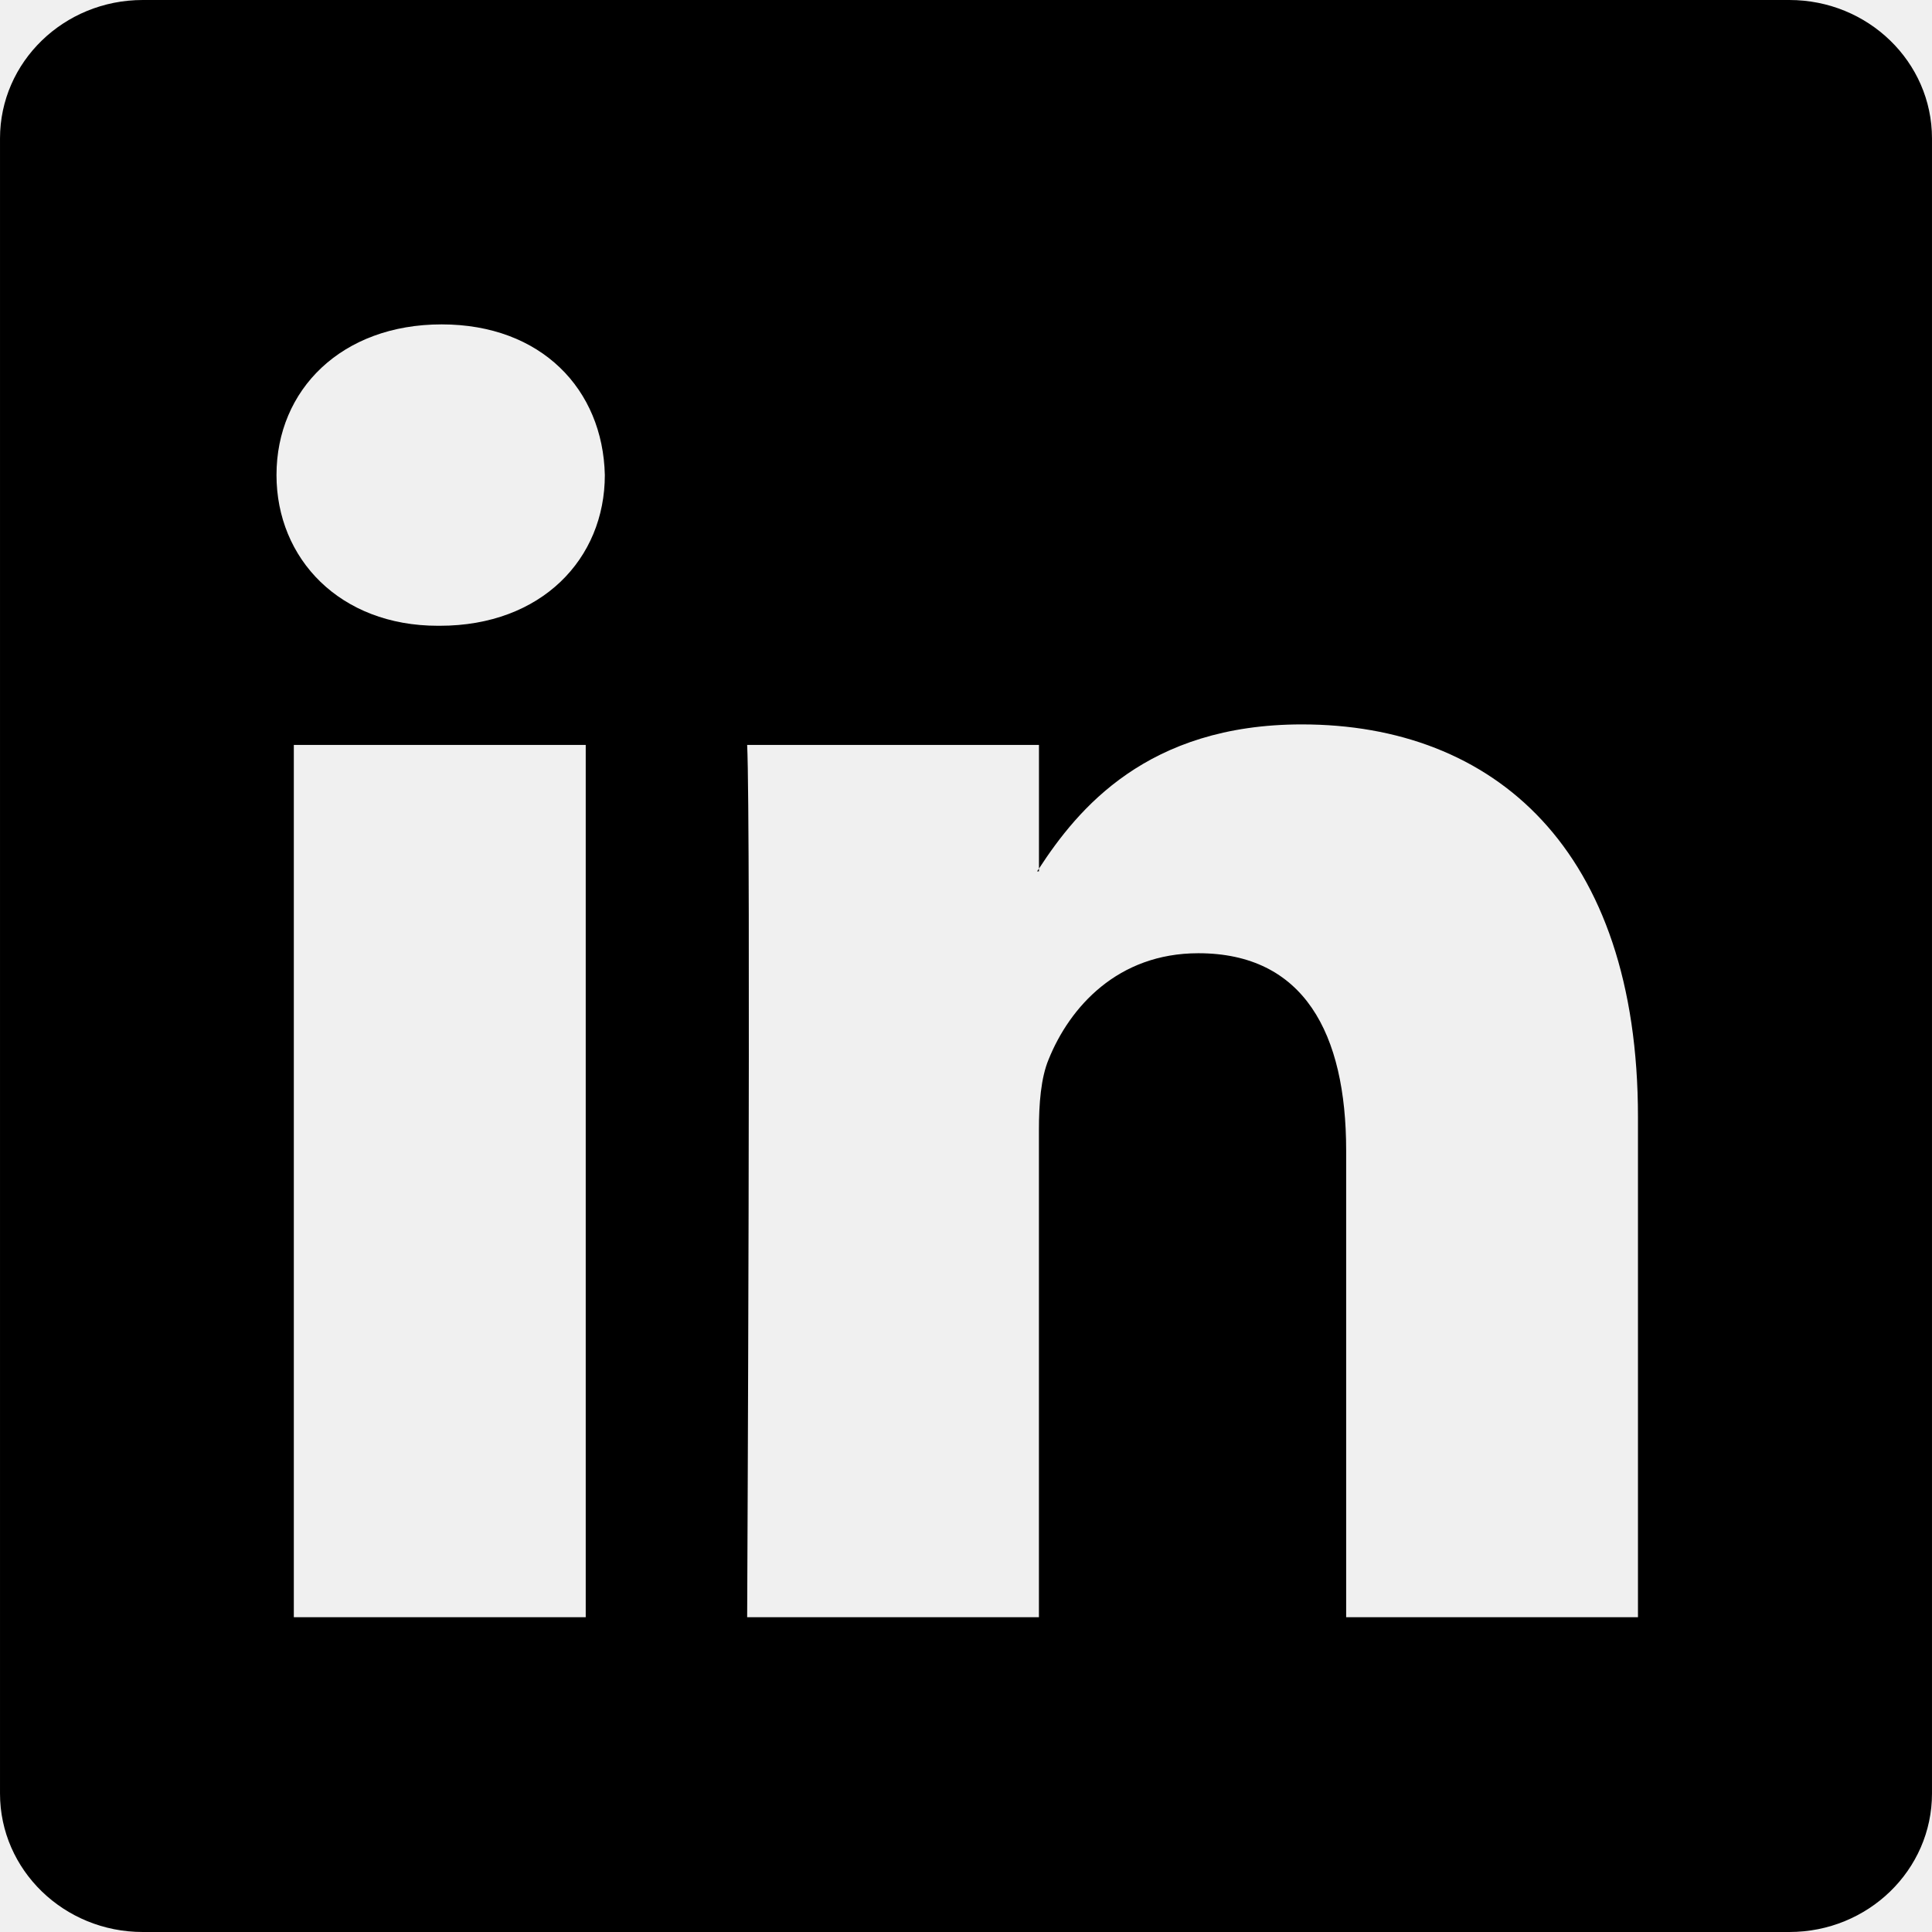
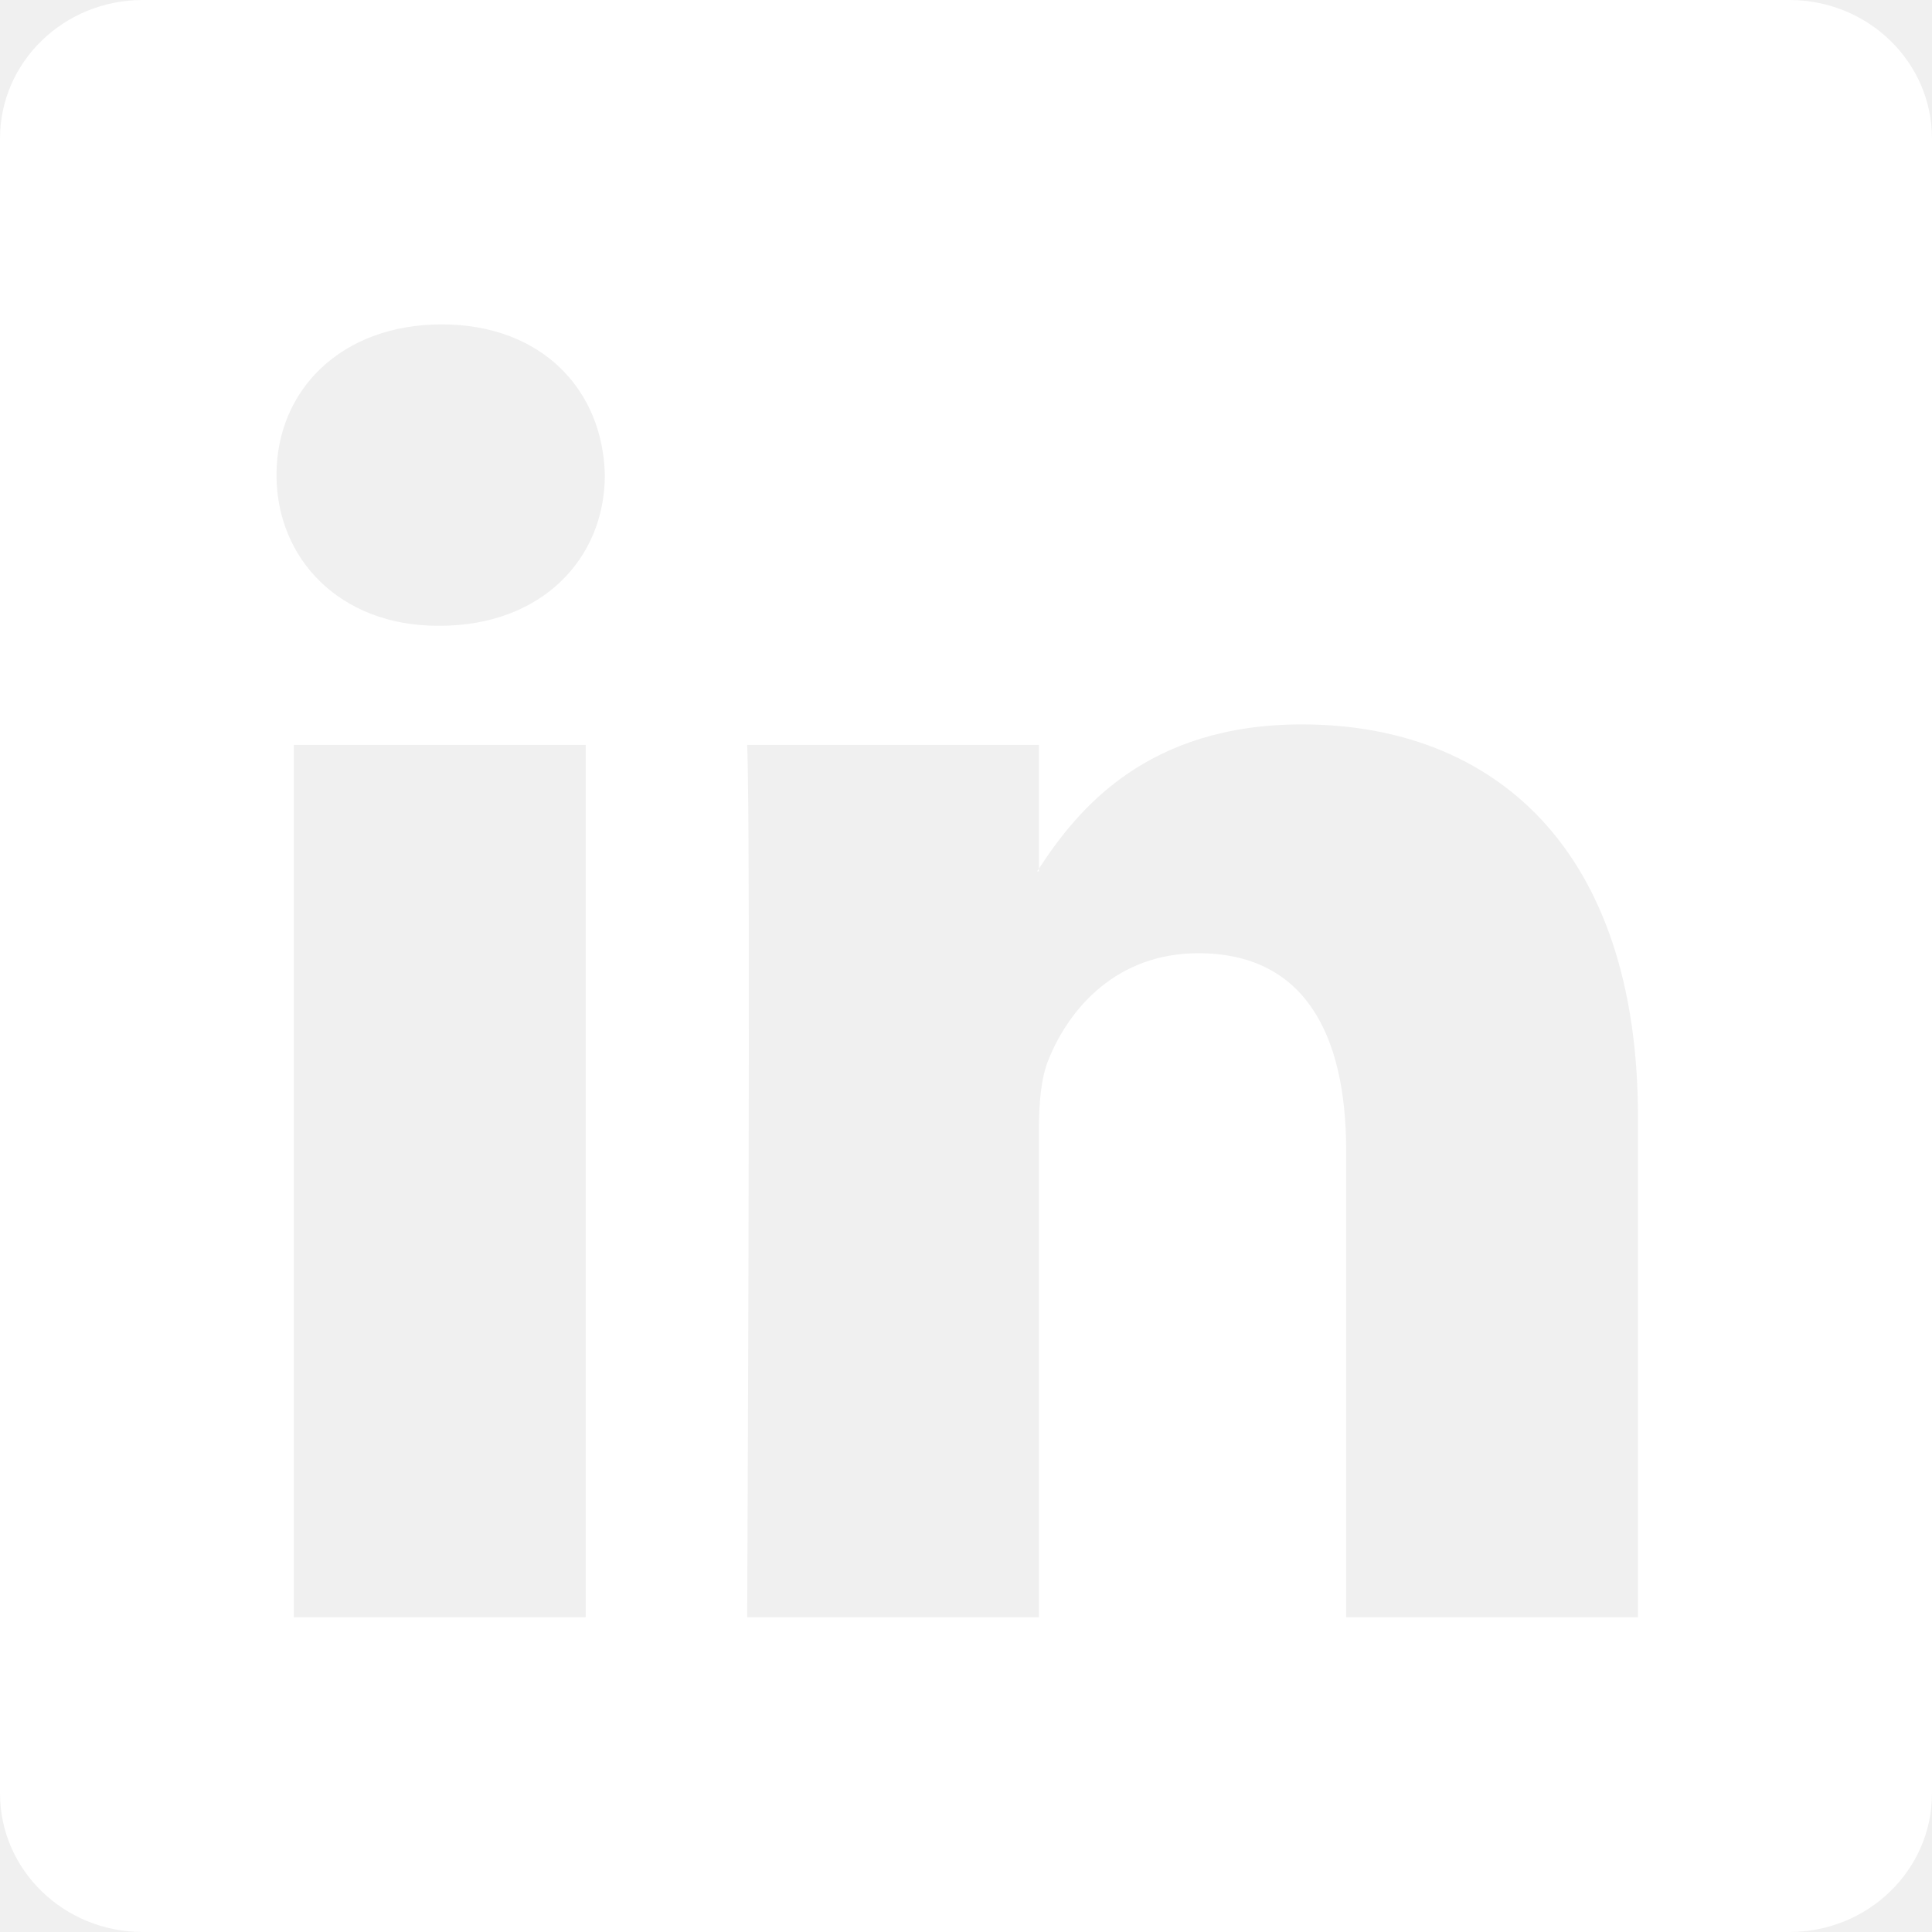
- <svg xmlns="http://www.w3.org/2000/svg" version="1.1" id="Capa_1" x="0px" y="0px" width="430.117px" height="430.118px" viewBox="0 0 430.117 430.118" style="enable-background:new 0 0 430.117 430.118;" xml:space="preserve">
+ <svg xmlns="http://www.w3.org/2000/svg" version="1.1" id="Capa_1" x="0px" y="0px" width="430.117px" fill="#fff" height="430.118px" viewBox="0 0 430.117 430.118" style="enable-background:new 0 0 430.117 430.118;" xml:space="preserve">
  <g>
    <path id="LinkedIn__x28_alt_x29_" d="M398.355,0H31.782C14.229,0,0.002,13.793,0.002,30.817v368.471   c0,17.025,14.232,30.83,31.78,30.83h366.573c17.549,0,31.76-13.814,31.76-30.83V30.817C430.115,13.798,415.904,0,398.355,0z    M130.4,360.038H65.413V165.845H130.4V360.038z M97.913,139.315h-0.437c-21.793,0-35.92-14.904-35.92-33.563   c0-19.035,14.542-33.535,36.767-33.535c22.227,0,35.899,14.496,36.331,33.535C134.654,124.415,120.555,139.315,97.913,139.315z    M364.659,360.038h-64.966V256.138c0-26.107-9.413-43.921-32.907-43.921c-17.973,0-28.642,12.018-33.327,23.621   c-1.736,4.144-2.166,9.94-2.166,15.728v108.468h-64.954c0,0,0.85-175.979,0-194.192h64.964v27.531   c8.624-13.229,24.035-32.1,58.534-32.1c42.76,0,74.822,27.739,74.822,87.414V360.038z M230.883,193.99   c0.111-0.182,0.266-0.401,0.42-0.614v0.614H230.883z" />
  </g>
  <g>
</g>
  <g>
</g>
  <g>
</g>
  <g>
</g>
  <g>
</g>
  <g>
</g>
  <g>
</g>
  <g>
</g>
  <g>
</g>
  <g>
</g>
  <g>
</g>
  <g>
</g>
  <g>
</g>
  <g>
</g>
  <g>
</g>
</svg>
